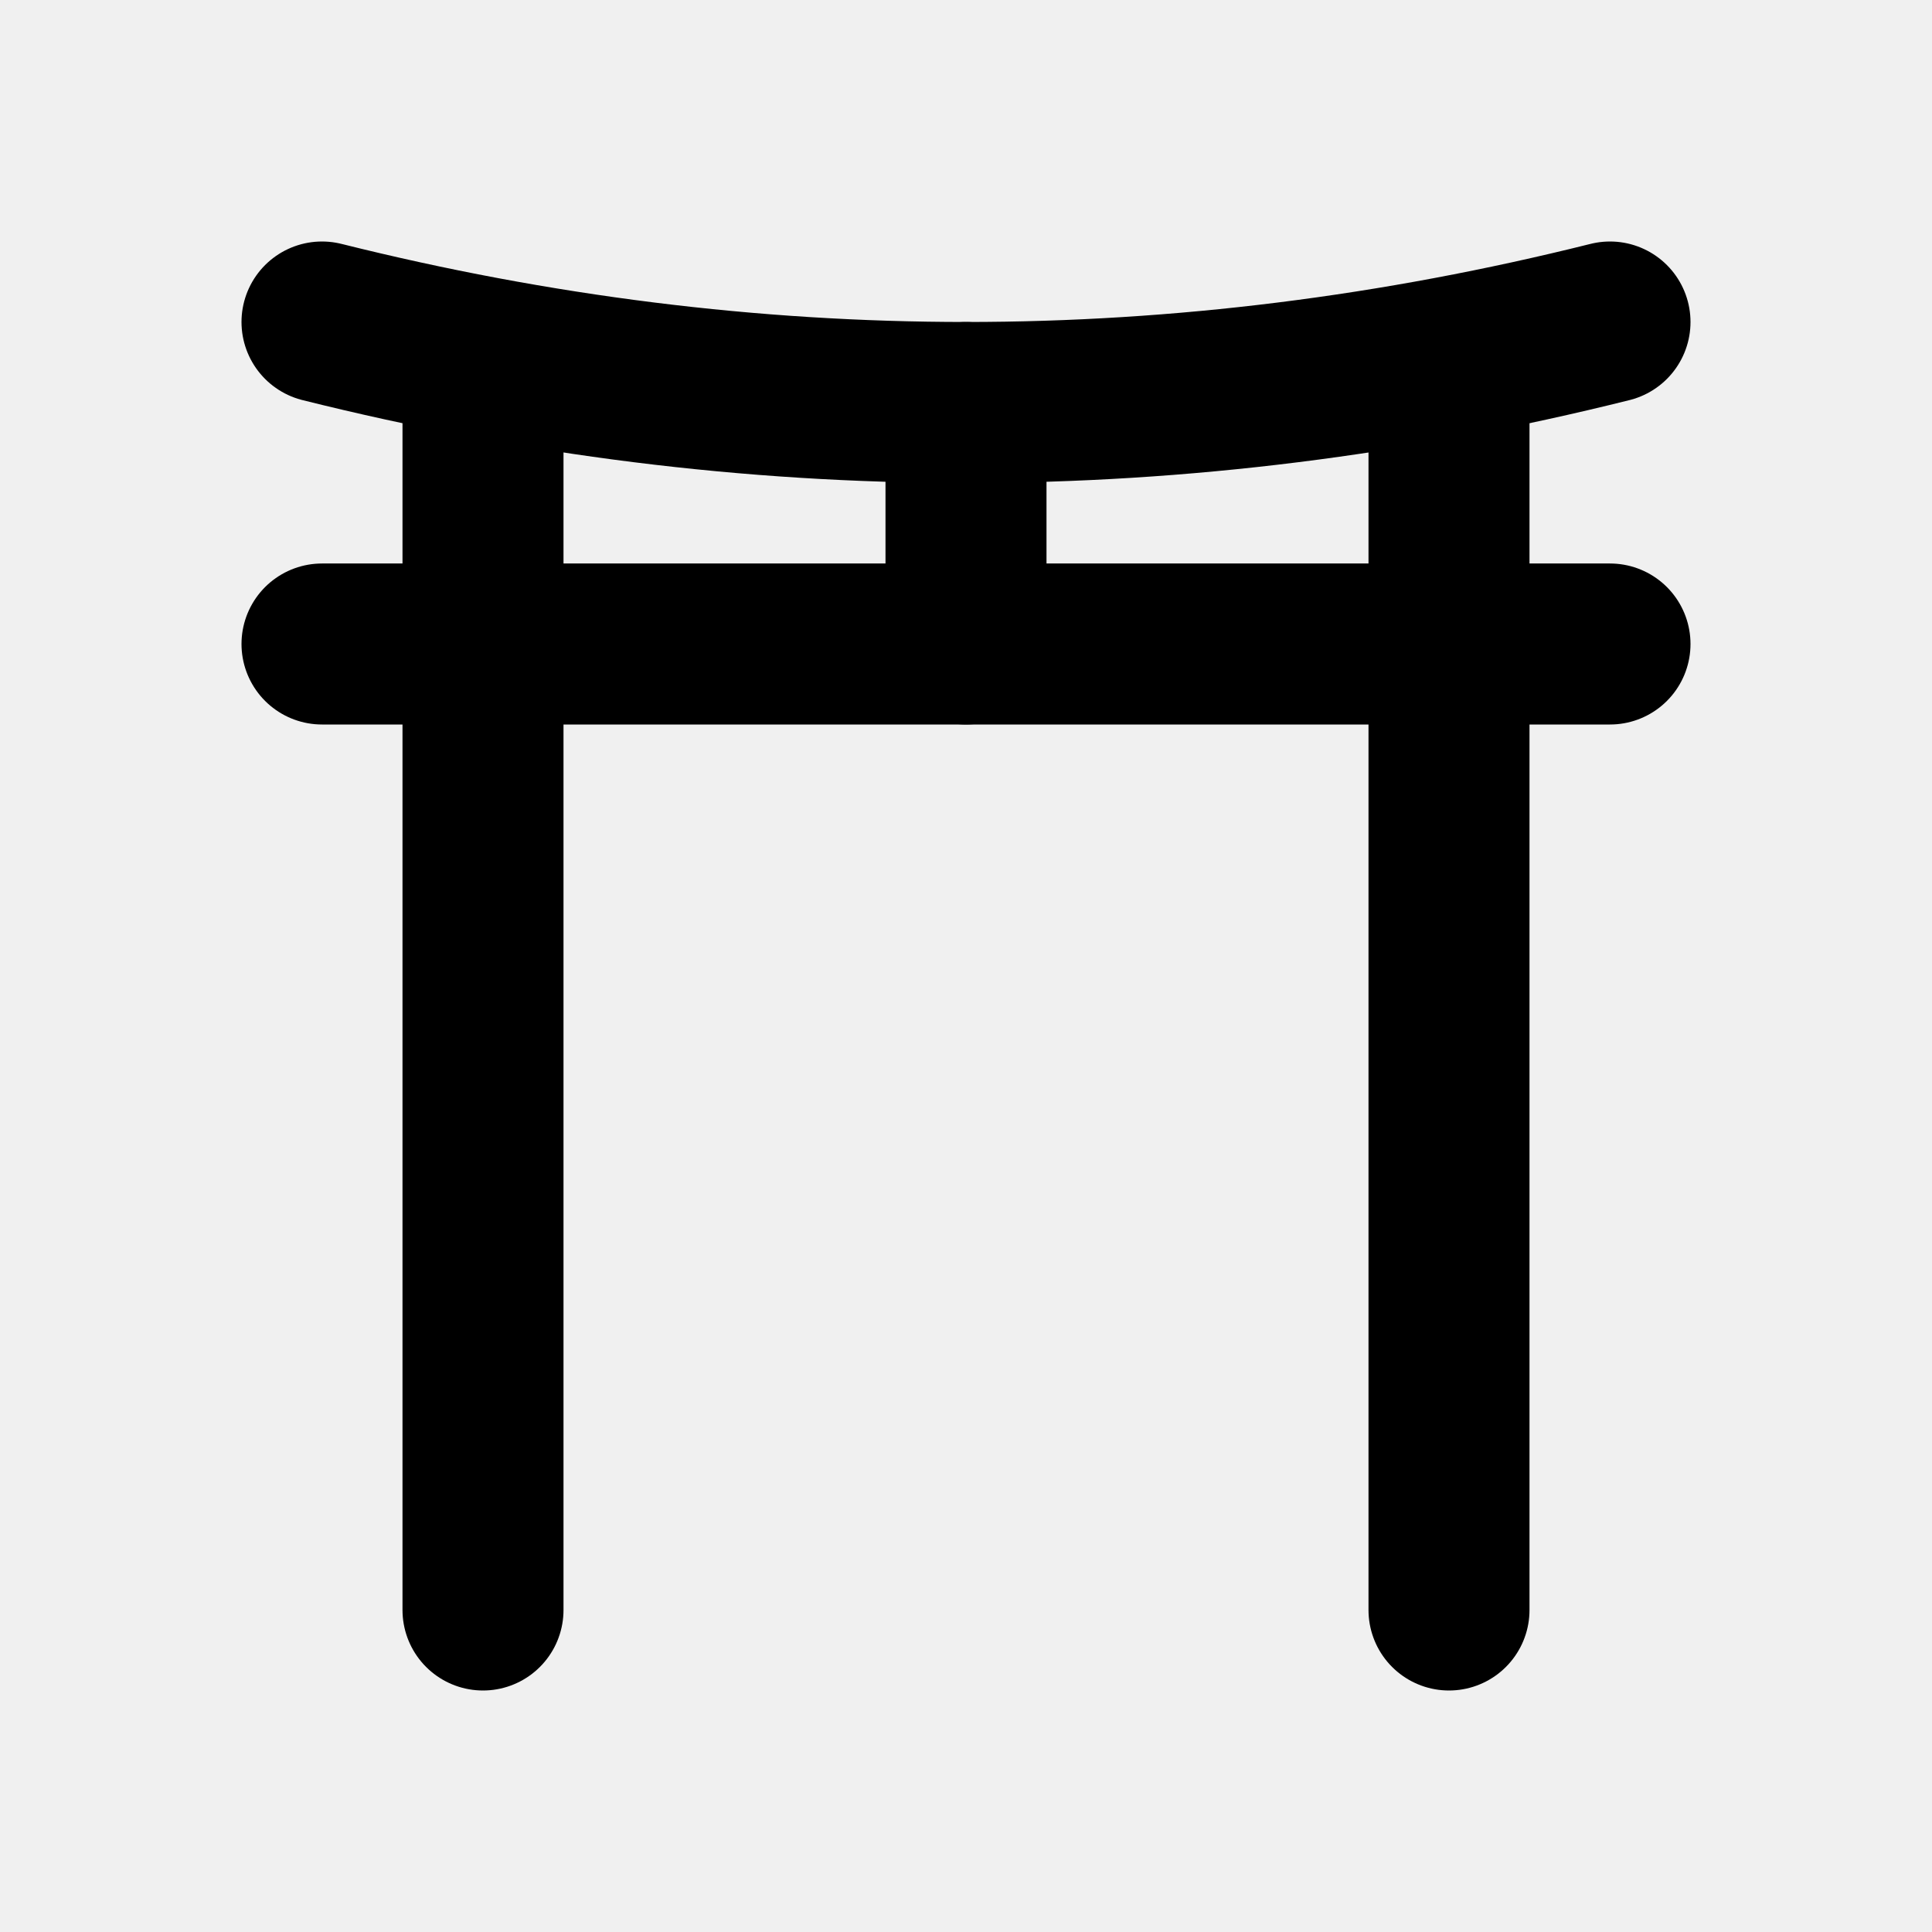
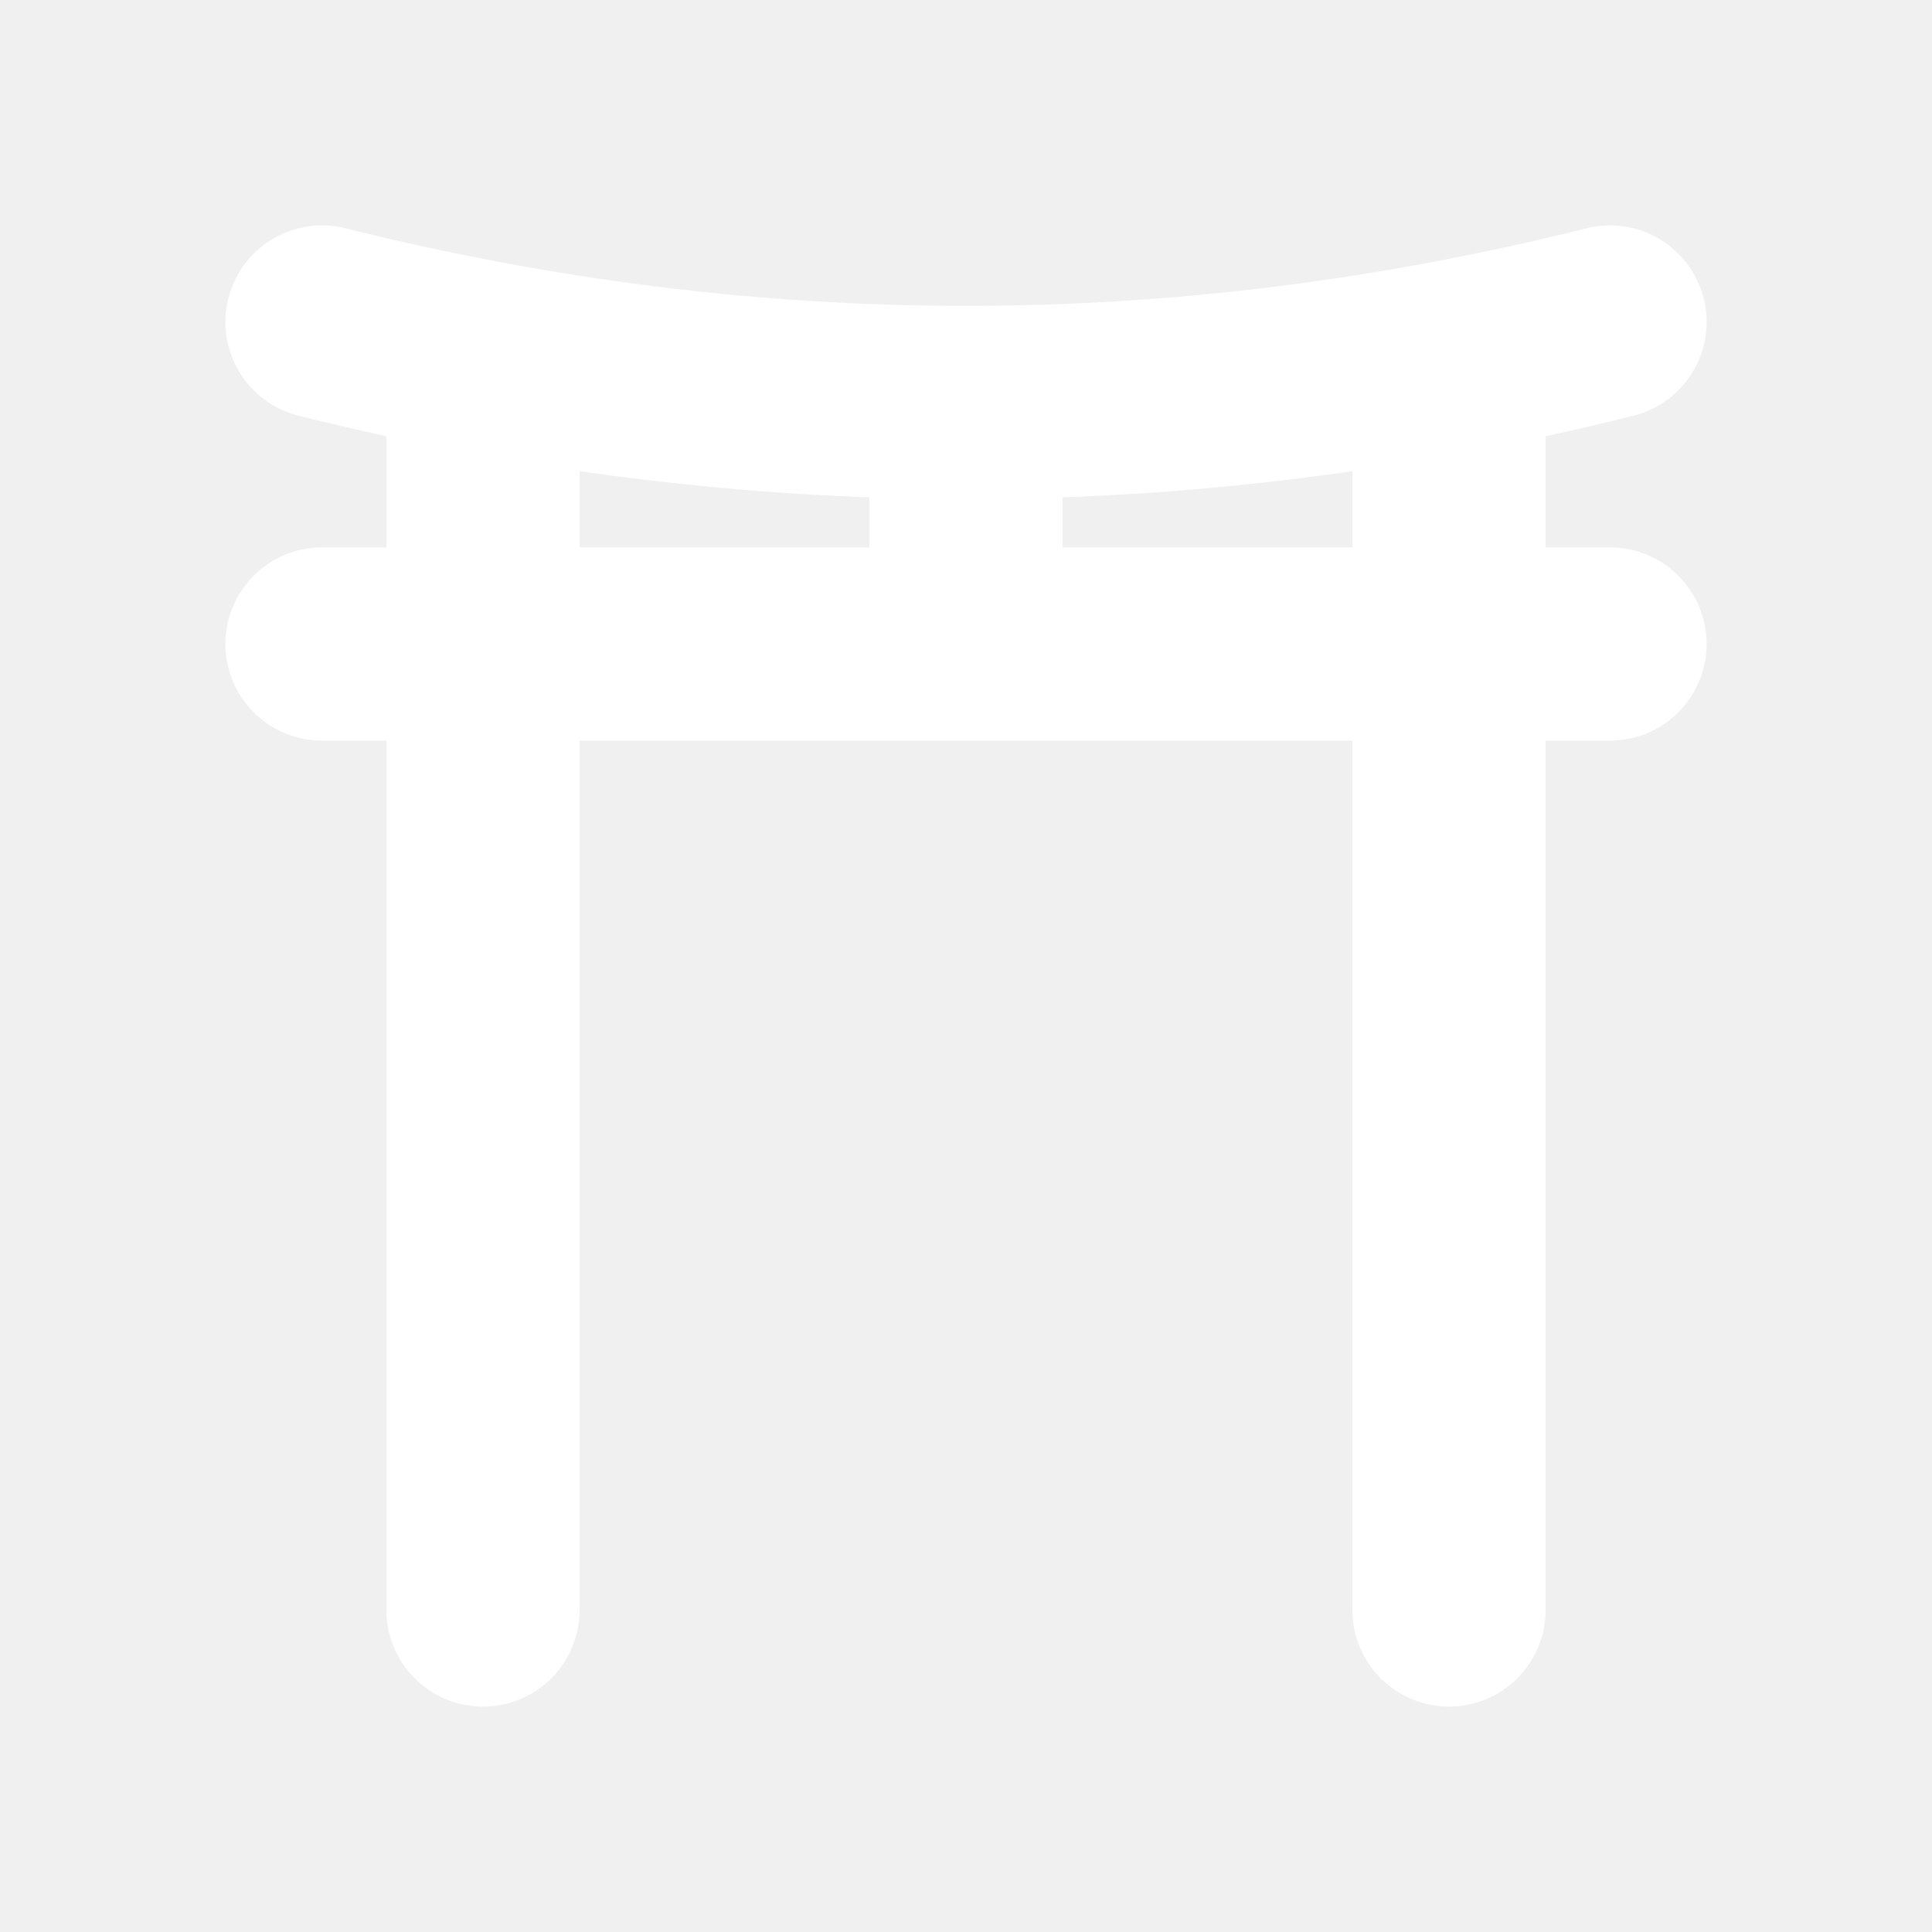
- <svg xmlns="http://www.w3.org/2000/svg" width="24" height="24" viewBox="0 0 24 24" fill="none" stroke="currentColor" stroke-width="2" stroke-linecap="round" stroke-linejoin="round">
+ <svg xmlns="http://www.w3.org/2000/svg" width="24" height="24" viewBox="0 0 24 24" fill="none" stroke="#fff" stroke-width="2.4" stroke-linecap="round" stroke-linejoin="round">
  <path d="M4 4c5.333 1.333 10.667 1.333 16 0" />
  <path d="M4 8h16" />
  <path d="M12 5v3" />
  <path d="M18 4.5v15.5" />
  <path d="M6 4.5v15.5" />
</svg>
